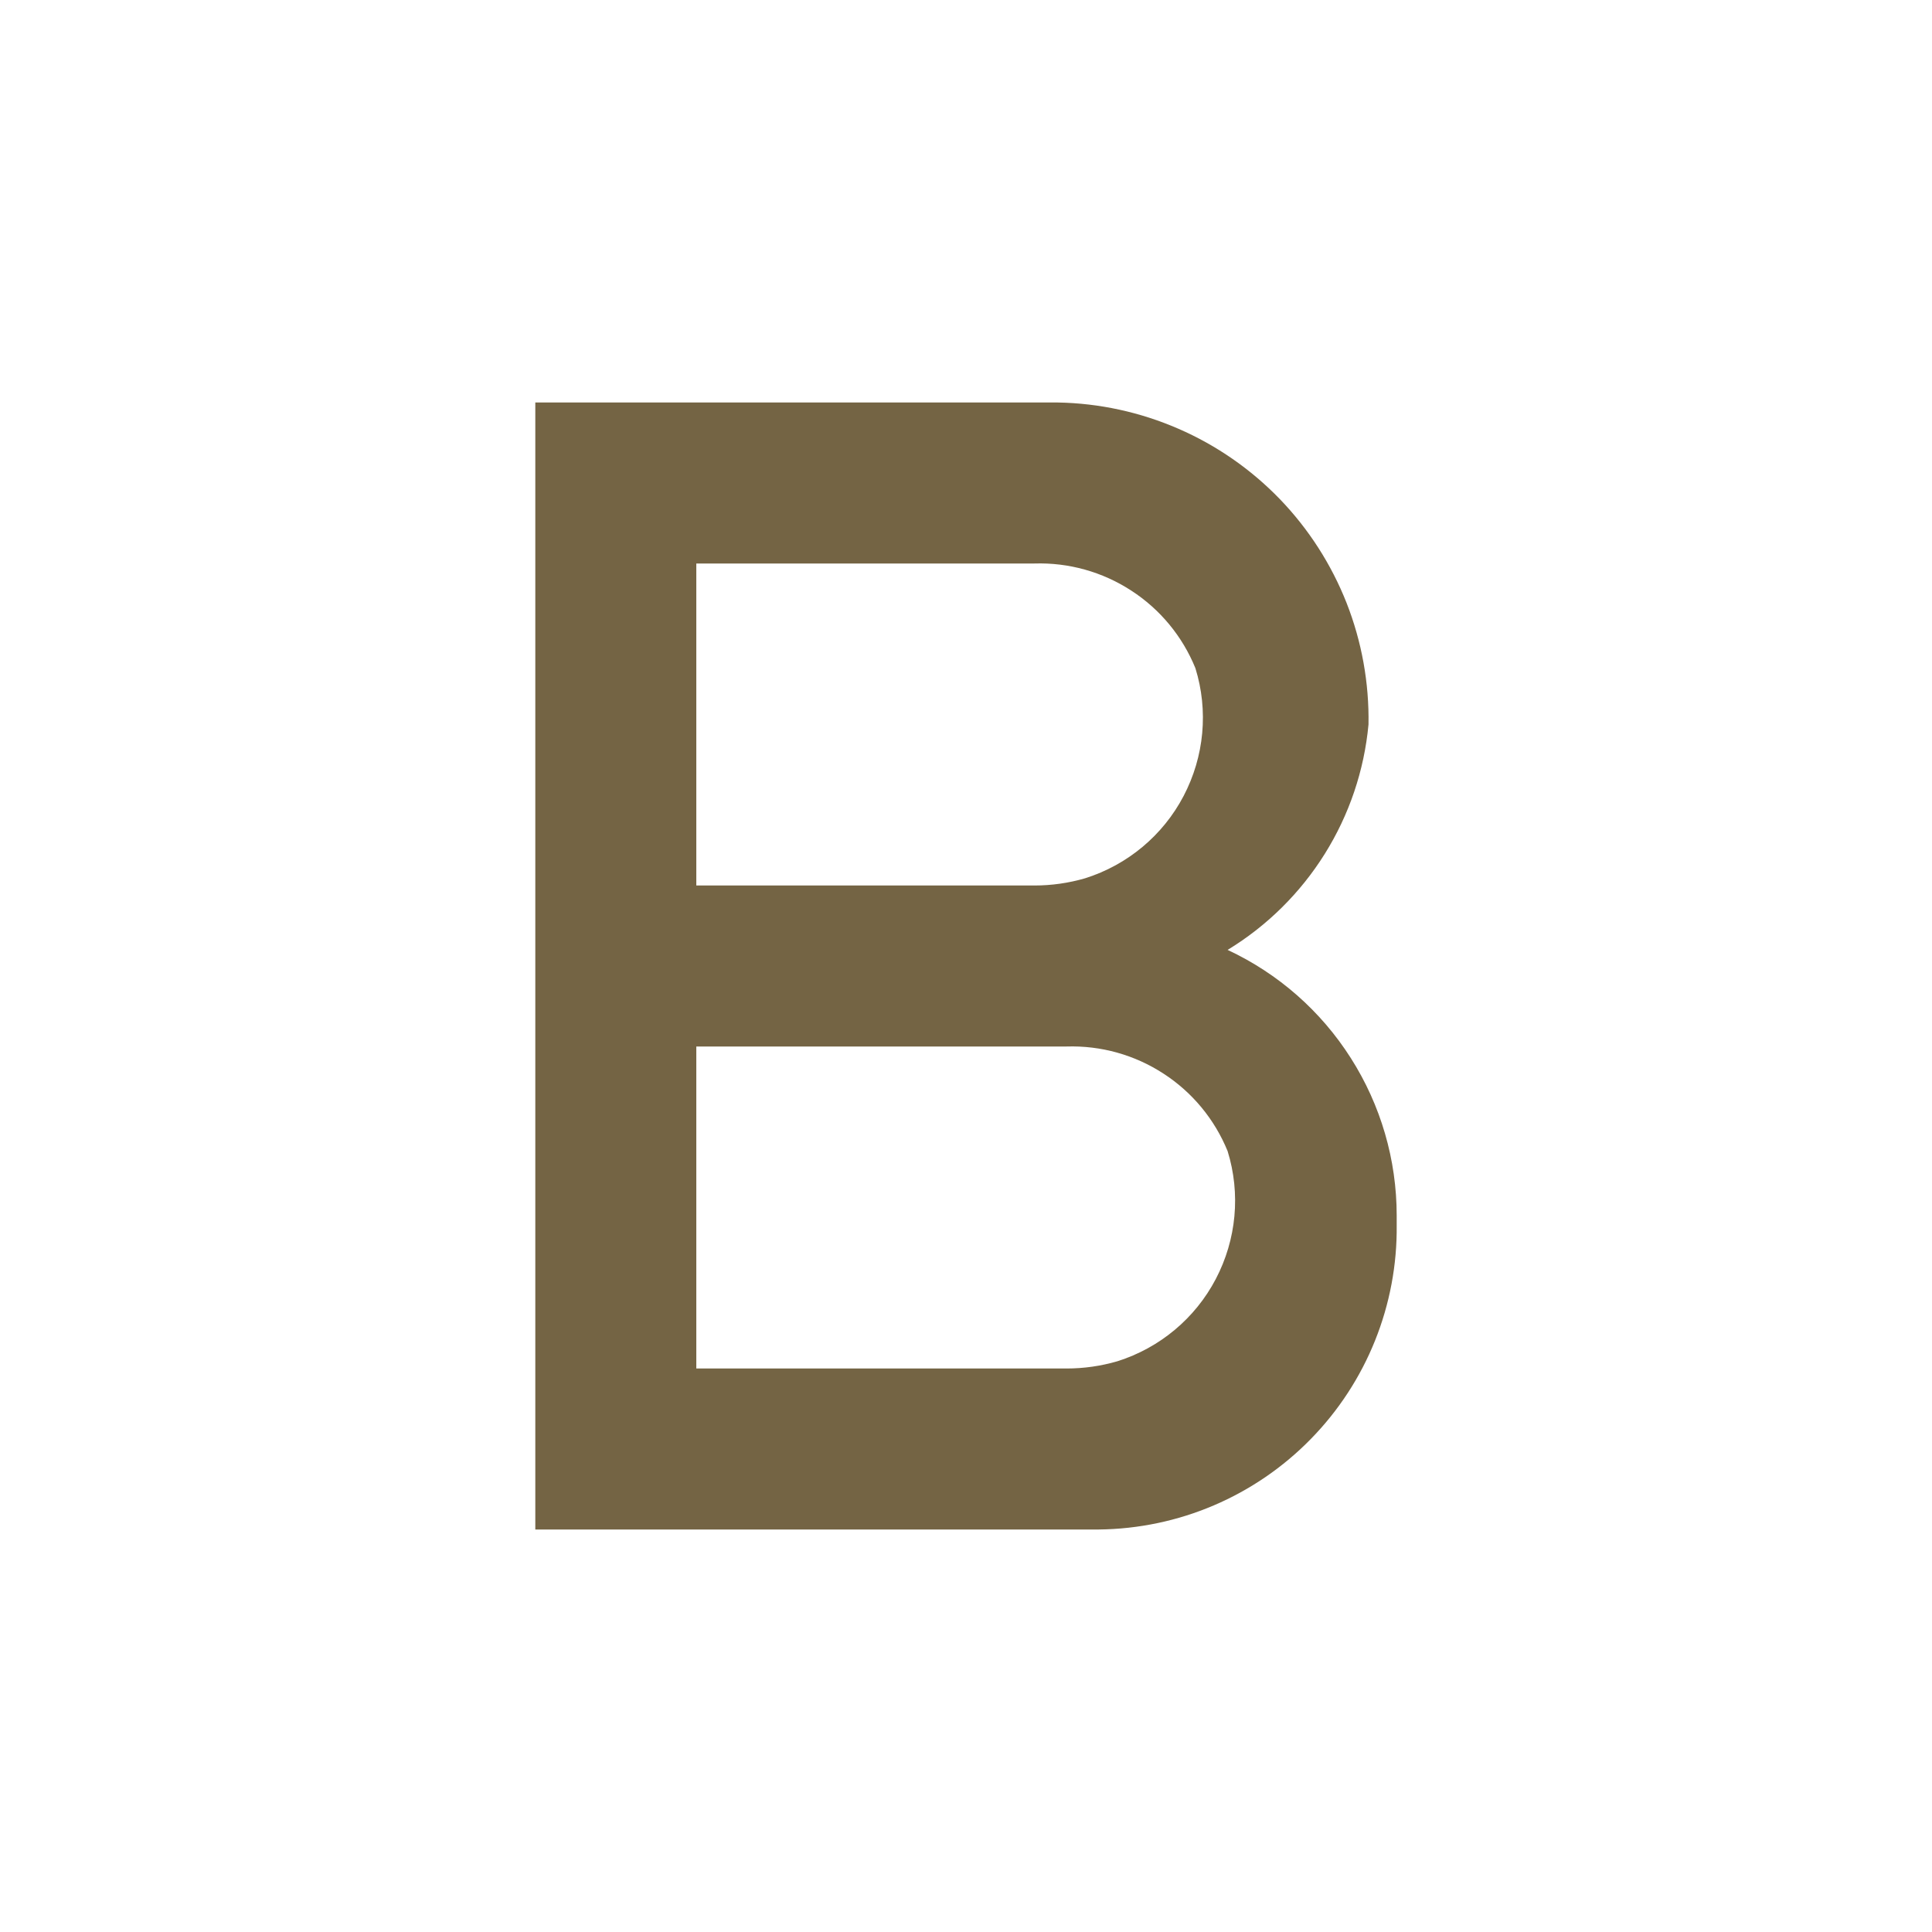
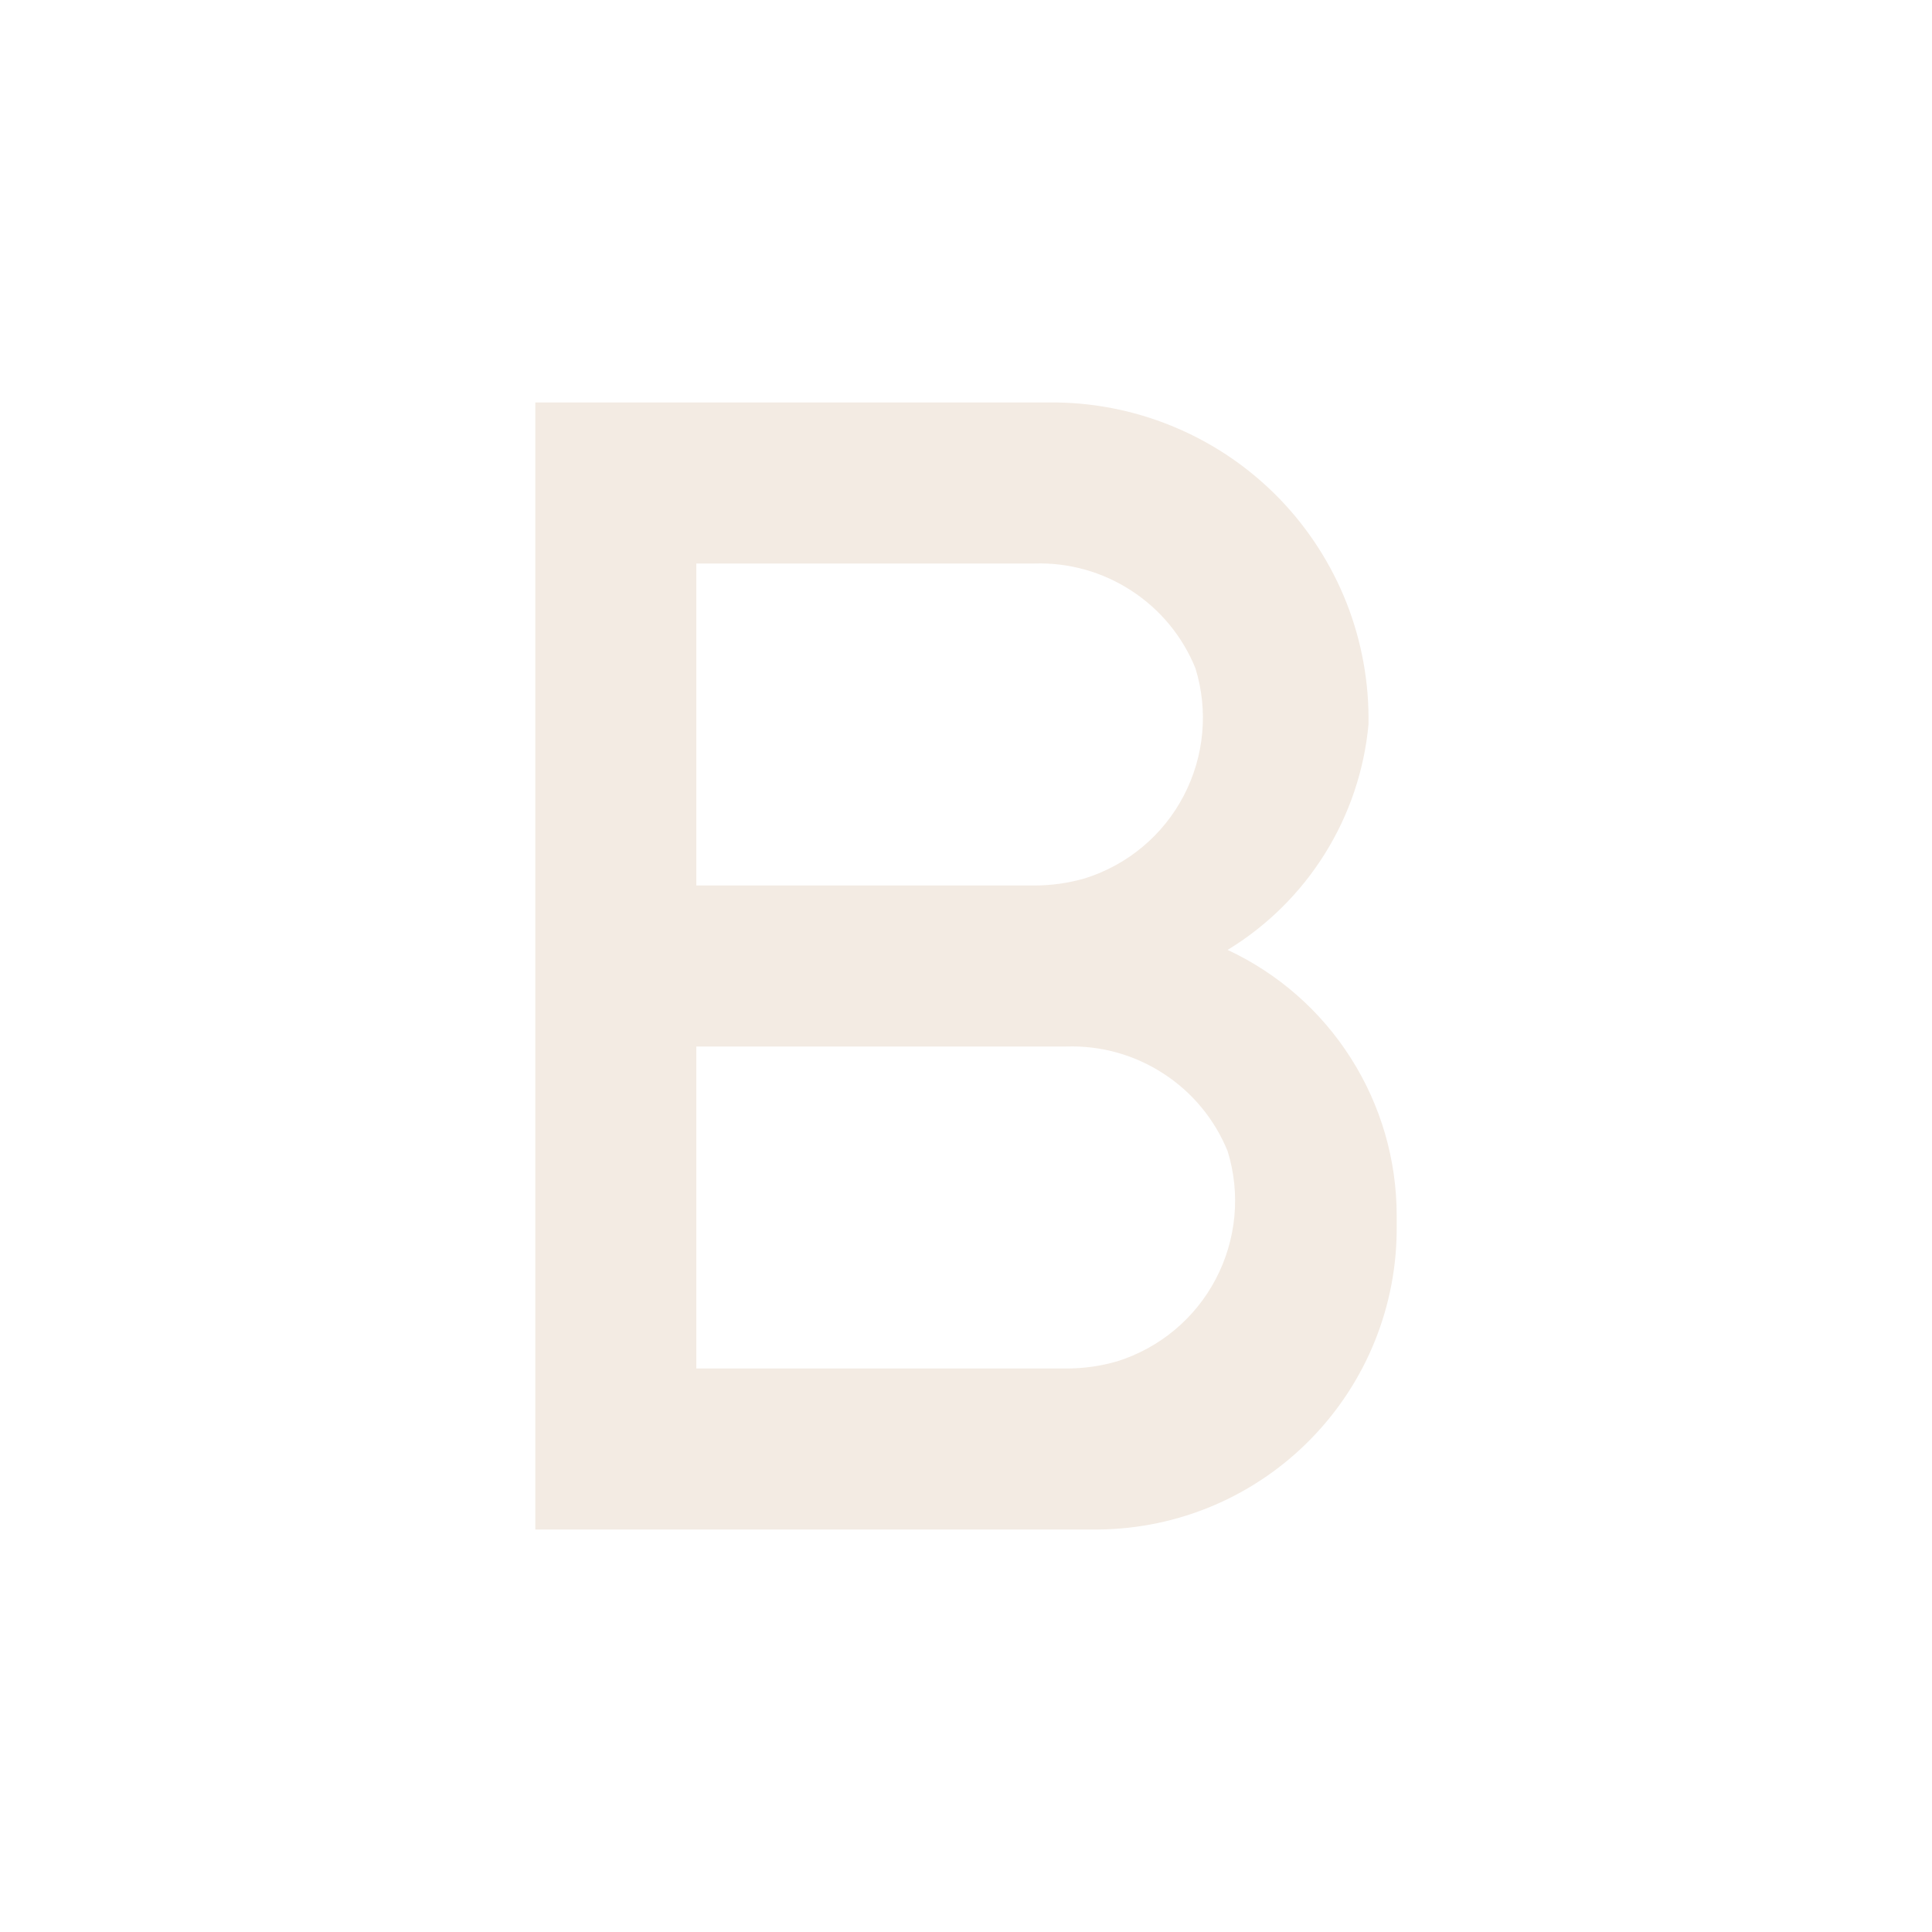
- <svg xmlns="http://www.w3.org/2000/svg" width="27" height="27" viewBox="0 0 27 27" fill="#746444">
+ <svg xmlns="http://www.w3.org/2000/svg" width="27" height="27" viewBox="0 0 27 27" fill="#f3ebe3">
  <path d="M17.156 13.275C17.707 12.94 18.172 12.48 18.514 11.933C18.856 11.386 19.065 10.767 19.125 10.125C19.135 9.544 19.031 8.967 18.819 8.427C18.606 7.887 18.289 7.393 17.886 6.975C17.483 6.558 17.001 6.223 16.469 5.992C15.936 5.76 15.363 5.635 14.783 5.625H7.481V21.375H15.356C15.909 21.369 16.455 21.255 16.963 21.038C17.471 20.821 17.932 20.506 18.318 20.111C18.705 19.716 19.01 19.249 19.216 18.736C19.422 18.223 19.525 17.675 19.519 17.122V16.988C19.519 16.208 19.297 15.445 18.878 14.787C18.46 14.129 17.863 13.605 17.156 13.275V13.275ZM9.731 7.875H14.456C14.936 7.86 15.408 7.992 15.81 8.254C16.213 8.515 16.525 8.893 16.706 9.338C16.89 9.931 16.83 10.573 16.541 11.124C16.253 11.674 15.758 12.087 15.165 12.274C14.935 12.341 14.696 12.375 14.456 12.375H9.731V7.875ZM14.906 19.125H9.731V14.625H14.906C15.386 14.61 15.858 14.742 16.26 15.004C16.663 15.265 16.975 15.643 17.156 16.087C17.34 16.681 17.28 17.323 16.991 17.874C16.703 18.424 16.208 18.837 15.615 19.024C15.385 19.091 15.146 19.125 14.906 19.125V19.125Z" />
</svg>
